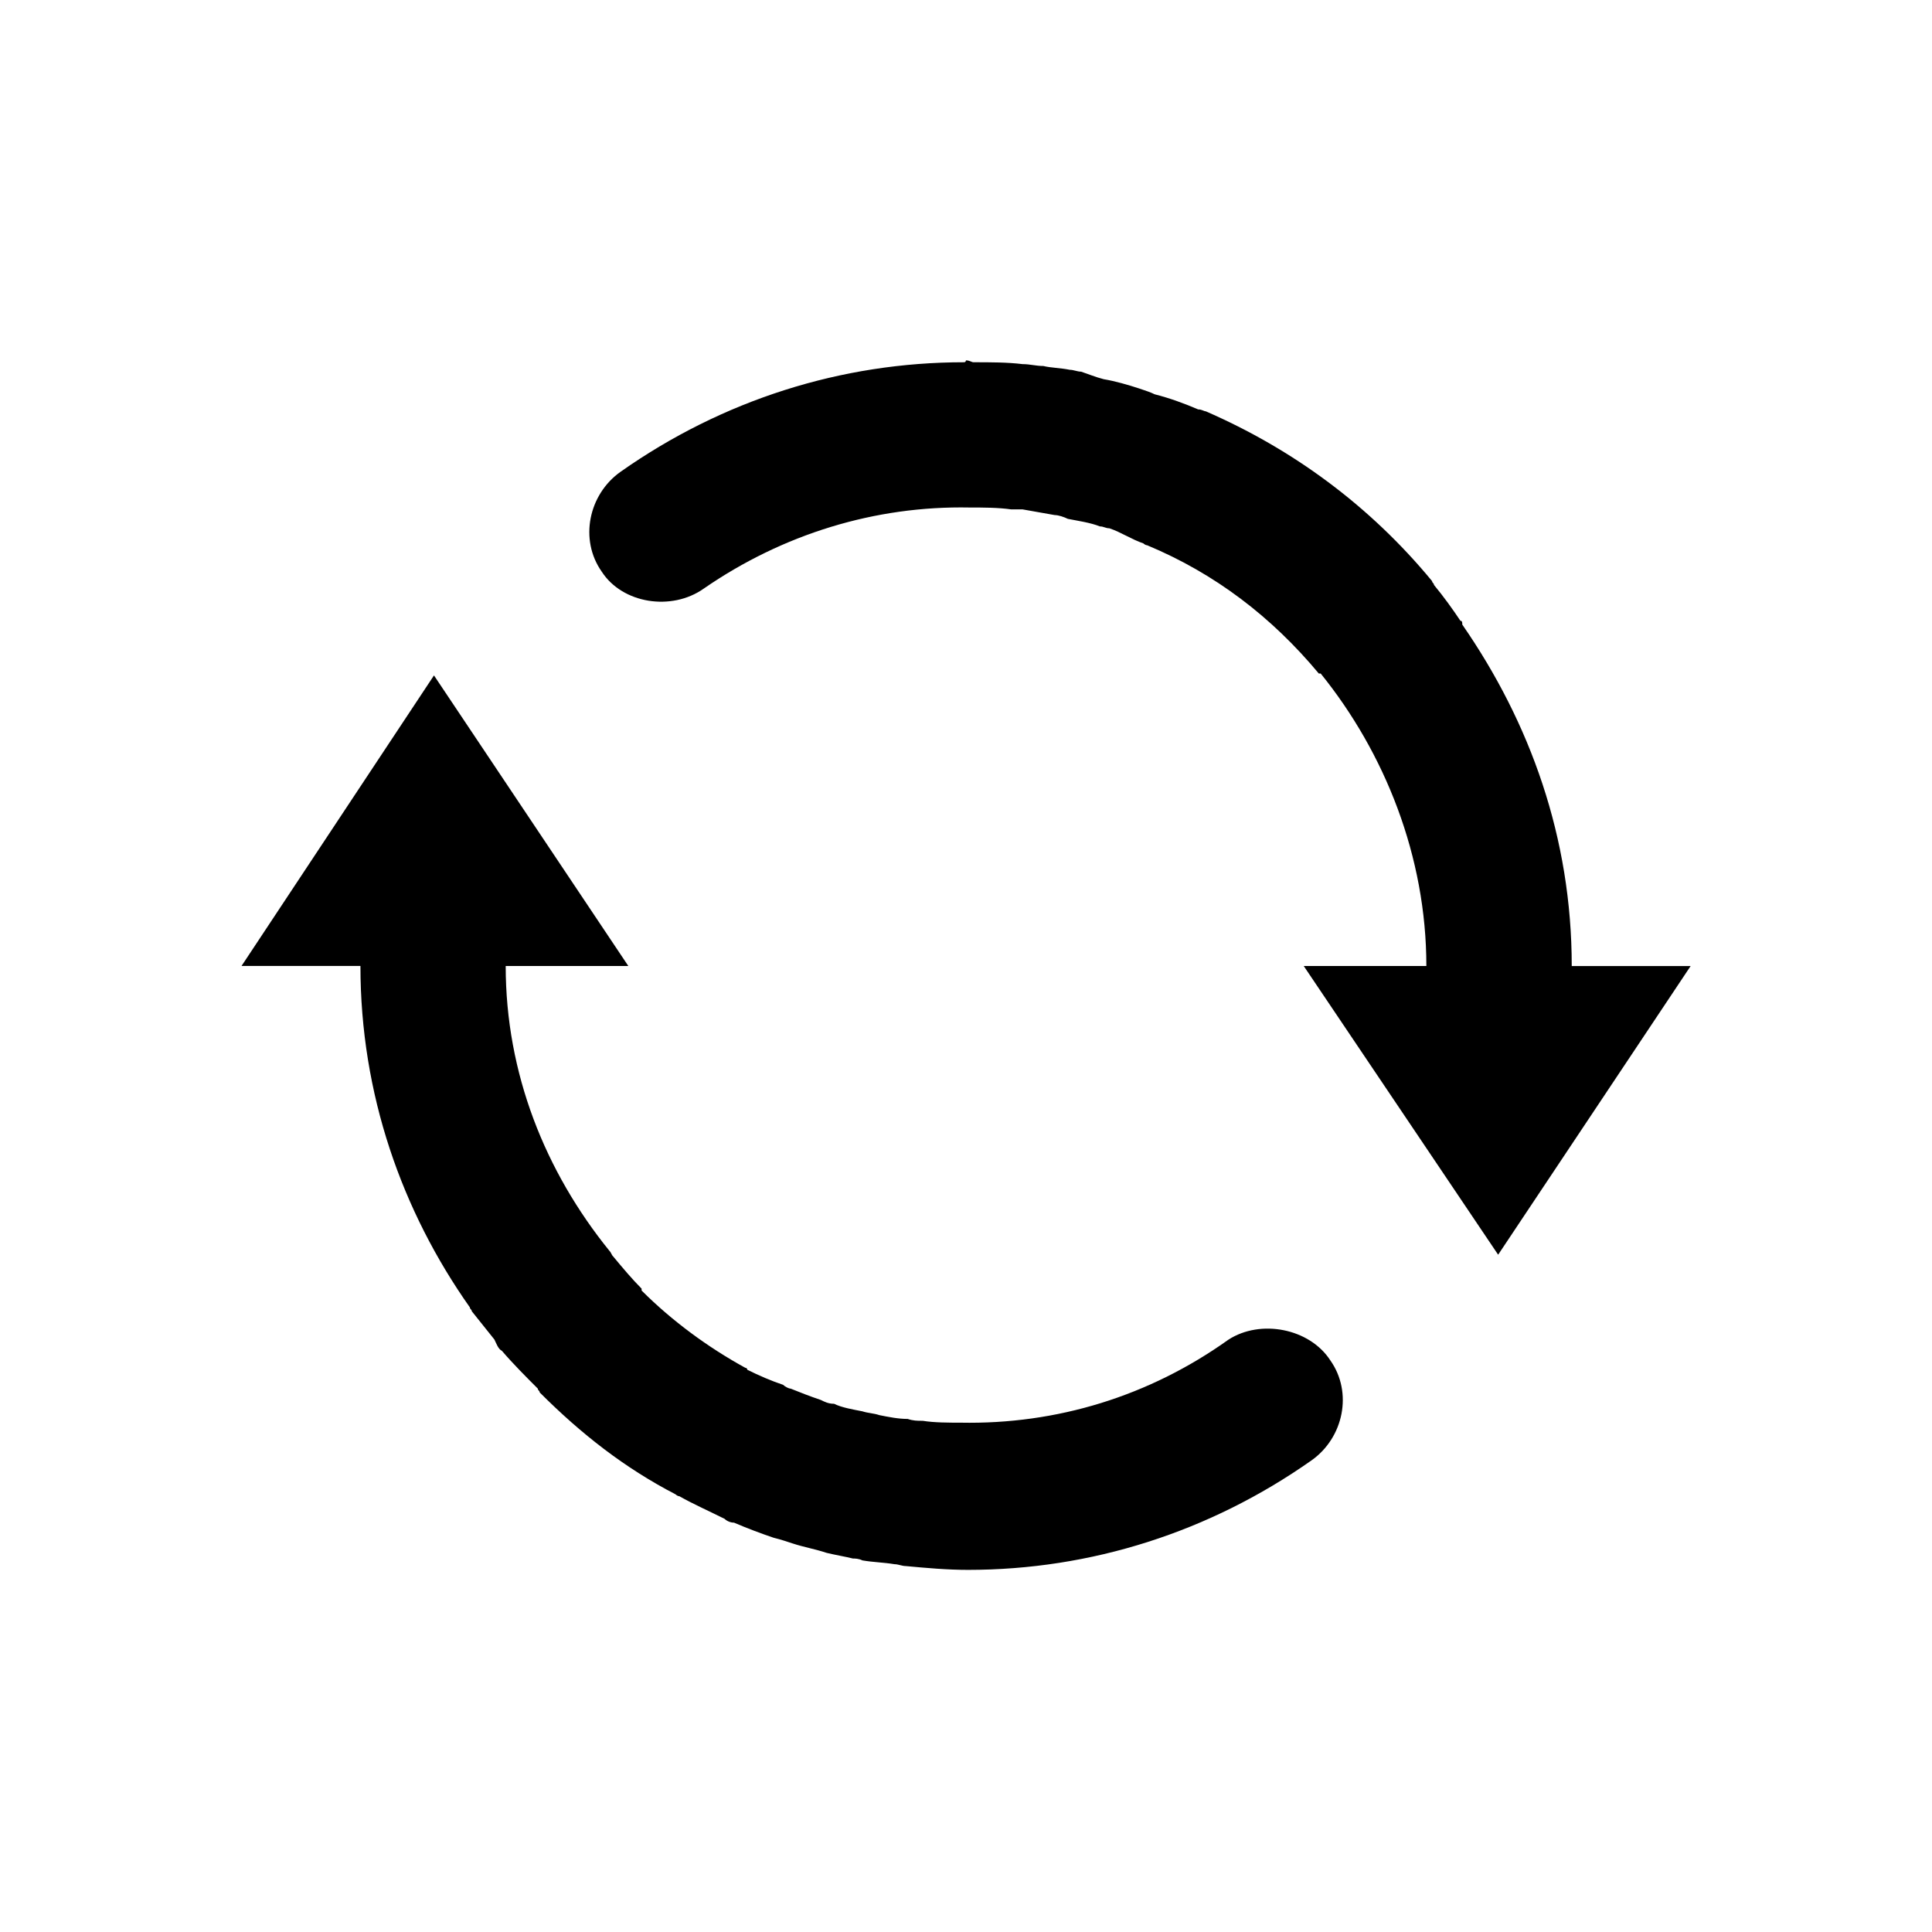
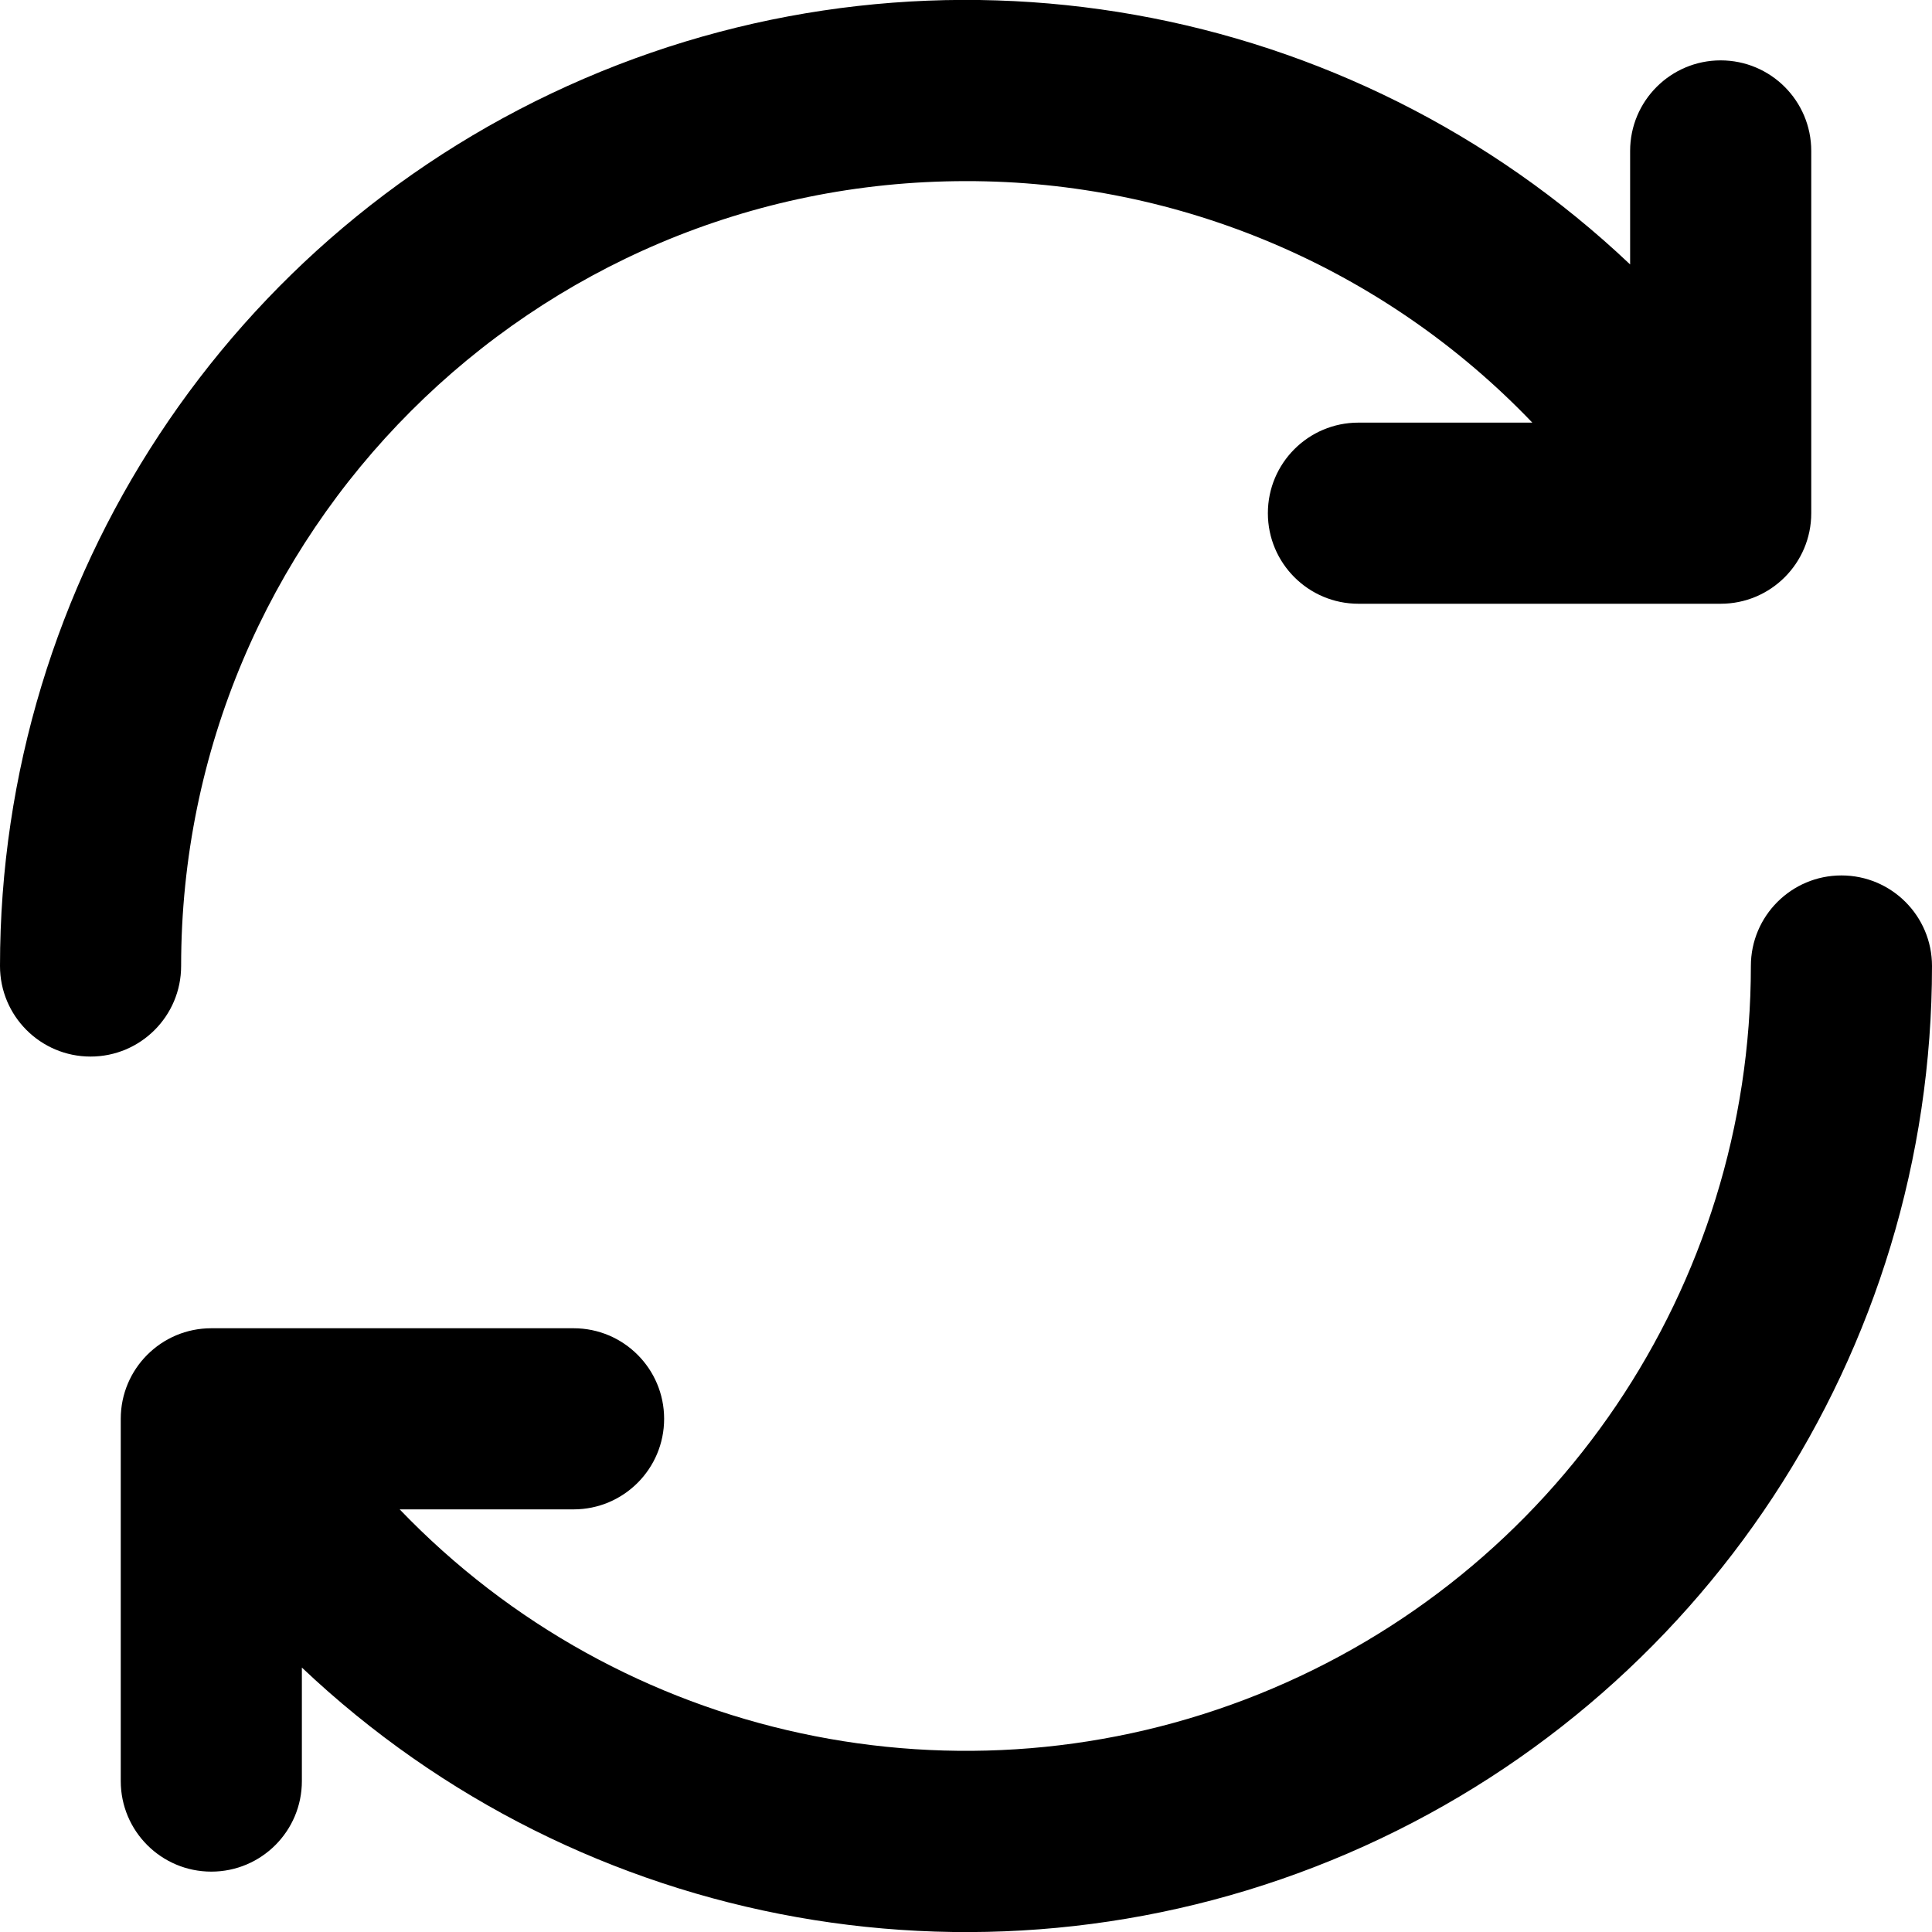
- <svg xmlns="http://www.w3.org/2000/svg" fill="#000000" width="800px" height="800px" viewBox="-4 0 32 32" version="1.1">
-   <path d="M17.594 16h2.031c0-1.813-0.688-3.531-1.75-4.844h-0.031c-0.781-0.938-1.719-1.656-2.844-2.125-0.031 0-0.063-0.031-0.063-0.031-0.188-0.063-0.375-0.188-0.563-0.25-0.063 0-0.094-0.031-0.156-0.031-0.156-0.063-0.375-0.094-0.531-0.125-0.063-0.031-0.156-0.063-0.219-0.063-0.188-0.031-0.344-0.063-0.531-0.094h-0.188c-0.219-0.031-0.469-0.031-0.688-0.031-1.563-0.031-3.094 0.438-4.406 1.344-0.531 0.375-1.344 0.25-1.688-0.281-0.375-0.531-0.219-1.281 0.313-1.656 1.688-1.188 3.656-1.813 5.688-1.813 0.031 0 0.031-0.031 0.031-0.031 0.063 0 0.094 0.031 0.125 0.031 0.281 0 0.563 0 0.813 0.031 0.125 0 0.219 0.031 0.344 0.031 0.125 0.031 0.281 0.031 0.438 0.063 0.063 0 0.125 0.031 0.188 0.031 0.094 0.031 0.25 0.094 0.375 0.125 0.188 0.031 0.406 0.094 0.594 0.156 0.094 0.031 0.188 0.063 0.25 0.094 0.25 0.063 0.5 0.156 0.719 0.25 0.063 0 0.094 0.031 0.125 0.031 1.438 0.625 2.719 1.563 3.75 2.813 0 0.031 0.031 0.031 0.031 0.063 0.156 0.188 0.313 0.406 0.438 0.594 0.031 0 0.031 0.031 0.031 0.063 1.125 1.625 1.813 3.531 1.813 5.656h1.969l-3.188 4.781zM0 16l3.188-4.813 3.219 4.813h-2.031c0 1.781 0.656 3.406 1.719 4.719 0.031 0.031 0.031 0.063 0.063 0.094 0.156 0.188 0.313 0.375 0.469 0.531v0.031c0.5 0.5 1.094 0.938 1.719 1.281 0.031 0 0.031 0.031 0.031 0.031 0.188 0.094 0.406 0.188 0.594 0.25 0.031 0.031 0.094 0.063 0.125 0.063 0.156 0.063 0.313 0.125 0.5 0.188 0.063 0.031 0.125 0.063 0.219 0.063 0.125 0.063 0.313 0.094 0.469 0.125 0.094 0.031 0.188 0.031 0.281 0.063 0.156 0.031 0.313 0.063 0.469 0.063 0.094 0.031 0.156 0.031 0.25 0.031 0.188 0.031 0.438 0.031 0.625 0.031 1.594 0.031 3.125-0.438 4.438-1.375 0.531-0.344 1.344-0.188 1.688 0.344 0.375 0.531 0.219 1.281-0.313 1.656-1.688 1.188-3.656 1.813-5.688 1.813-0.344 0-0.688-0.031-1.031-0.063-0.063 0-0.125-0.031-0.188-0.031-0.188-0.031-0.344-0.031-0.531-0.063-0.063-0.031-0.125-0.031-0.156-0.031-0.125-0.031-0.313-0.063-0.438-0.094-0.188-0.063-0.375-0.094-0.563-0.156-0.094-0.031-0.188-0.063-0.313-0.094-0.188-0.063-0.438-0.156-0.656-0.25-0.063 0-0.125-0.031-0.156-0.063-0.25-0.125-0.531-0.25-0.75-0.375-0.031 0-0.063-0.031-0.063-0.031-0.844-0.438-1.563-1-2.25-1.688 0-0.031-0.031-0.031-0.031-0.063-0.188-0.188-0.406-0.406-0.594-0.625-0.063-0.031-0.094-0.125-0.125-0.188l-0.375-0.469c0-0.031-0.031-0.031-0.031-0.063-1.125-1.594-1.813-3.531-1.813-5.656h-1.969z" />
+ <svg xmlns="http://www.w3.org/2000/svg" width="800px" height="800px" viewBox="0 0 16 16" fill="none">
+   <g id="SVGRepo_bgCarrier" stroke-width="0" />
+   <g id="SVGRepo_tracerCarrier" stroke-linecap="round" stroke-linejoin="round" />
+   <g id="SVGRepo_iconCarrier">
+     <g fill="#000000">
+       <path d="M8 1.5A6.5 6.5 0 001.5 8 .75.75 0 010 8a8 8 0 0113.5-5.81v-.94a.75.75 0 011.5 0v3a.75.75 0 01-.75.75h-3a.75.75 0 010-1.5h1.44A6.479 6.479 0 008 1.5zM15.25 7.25A.75.75 0 0116 8a8 8 0 01-13.5 5.81v.94a.75.75 0 01-1.5 0v-3a.75.75 0 01.75-.75h3a.75.75 0 010 1.5H3.31A6.5 6.5 0 0014.5 8a.75.75 0 01.75-.75z" />
+     </g>
+   </g>
</svg>
